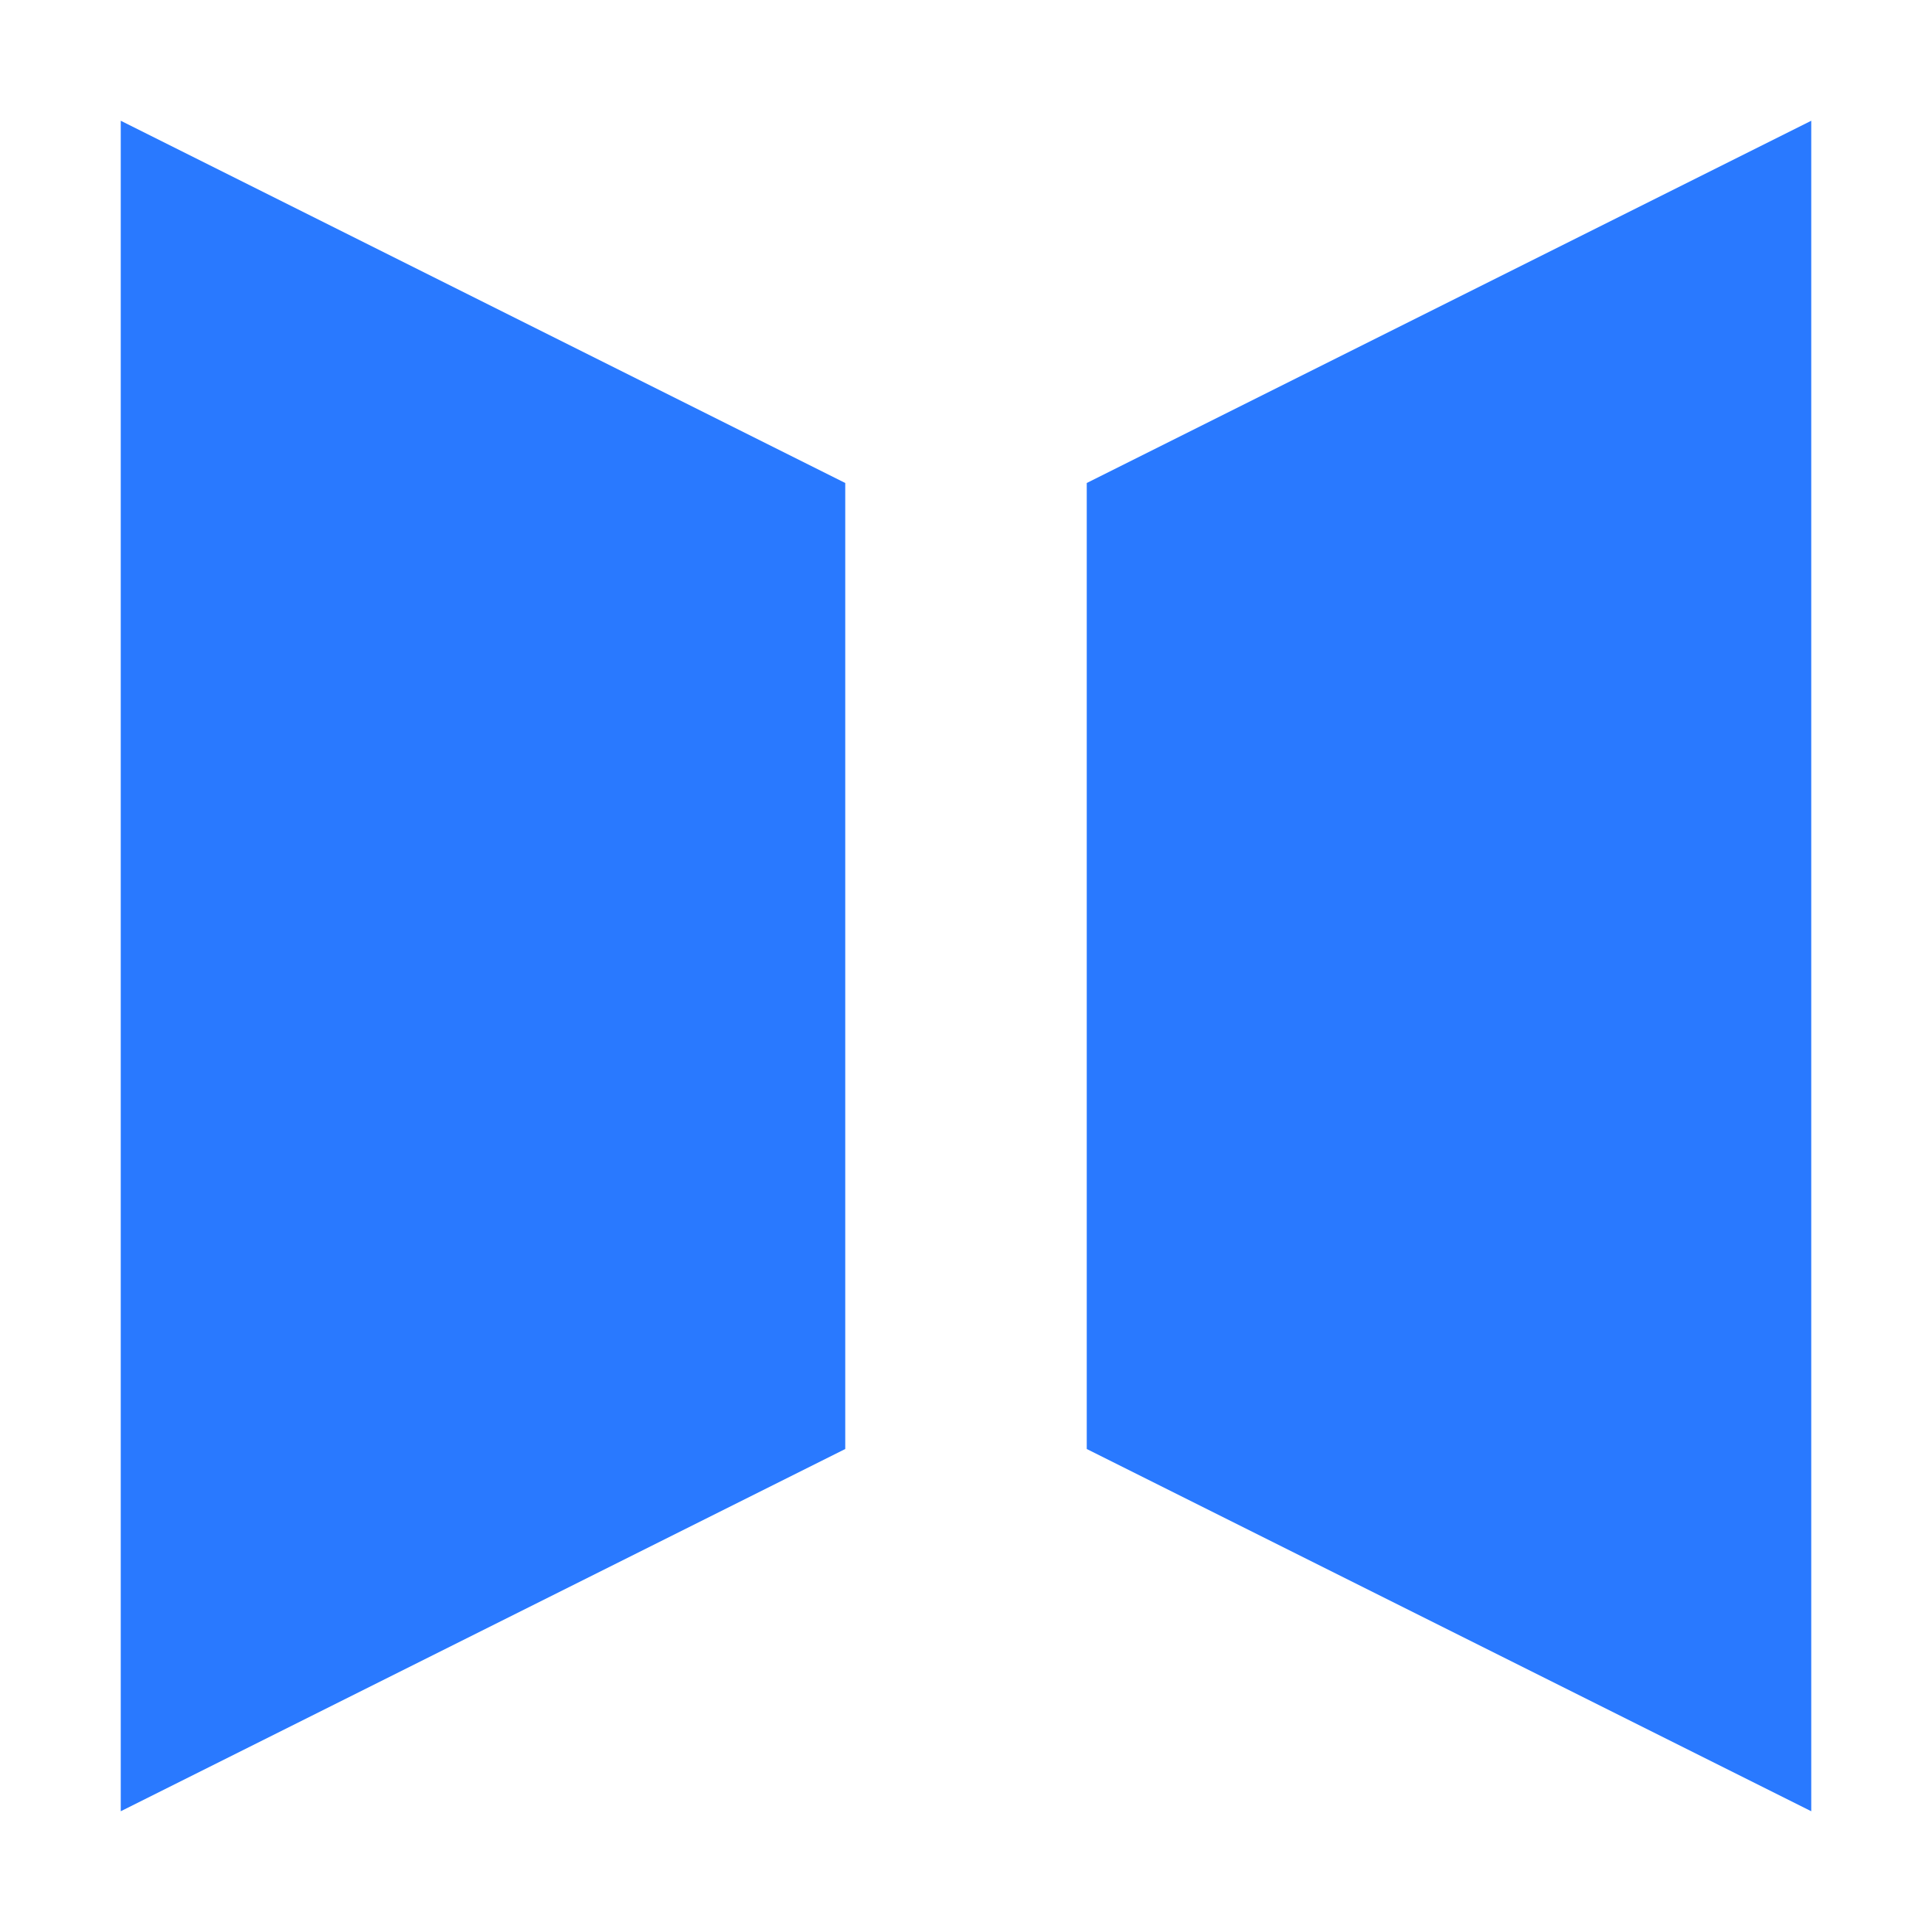
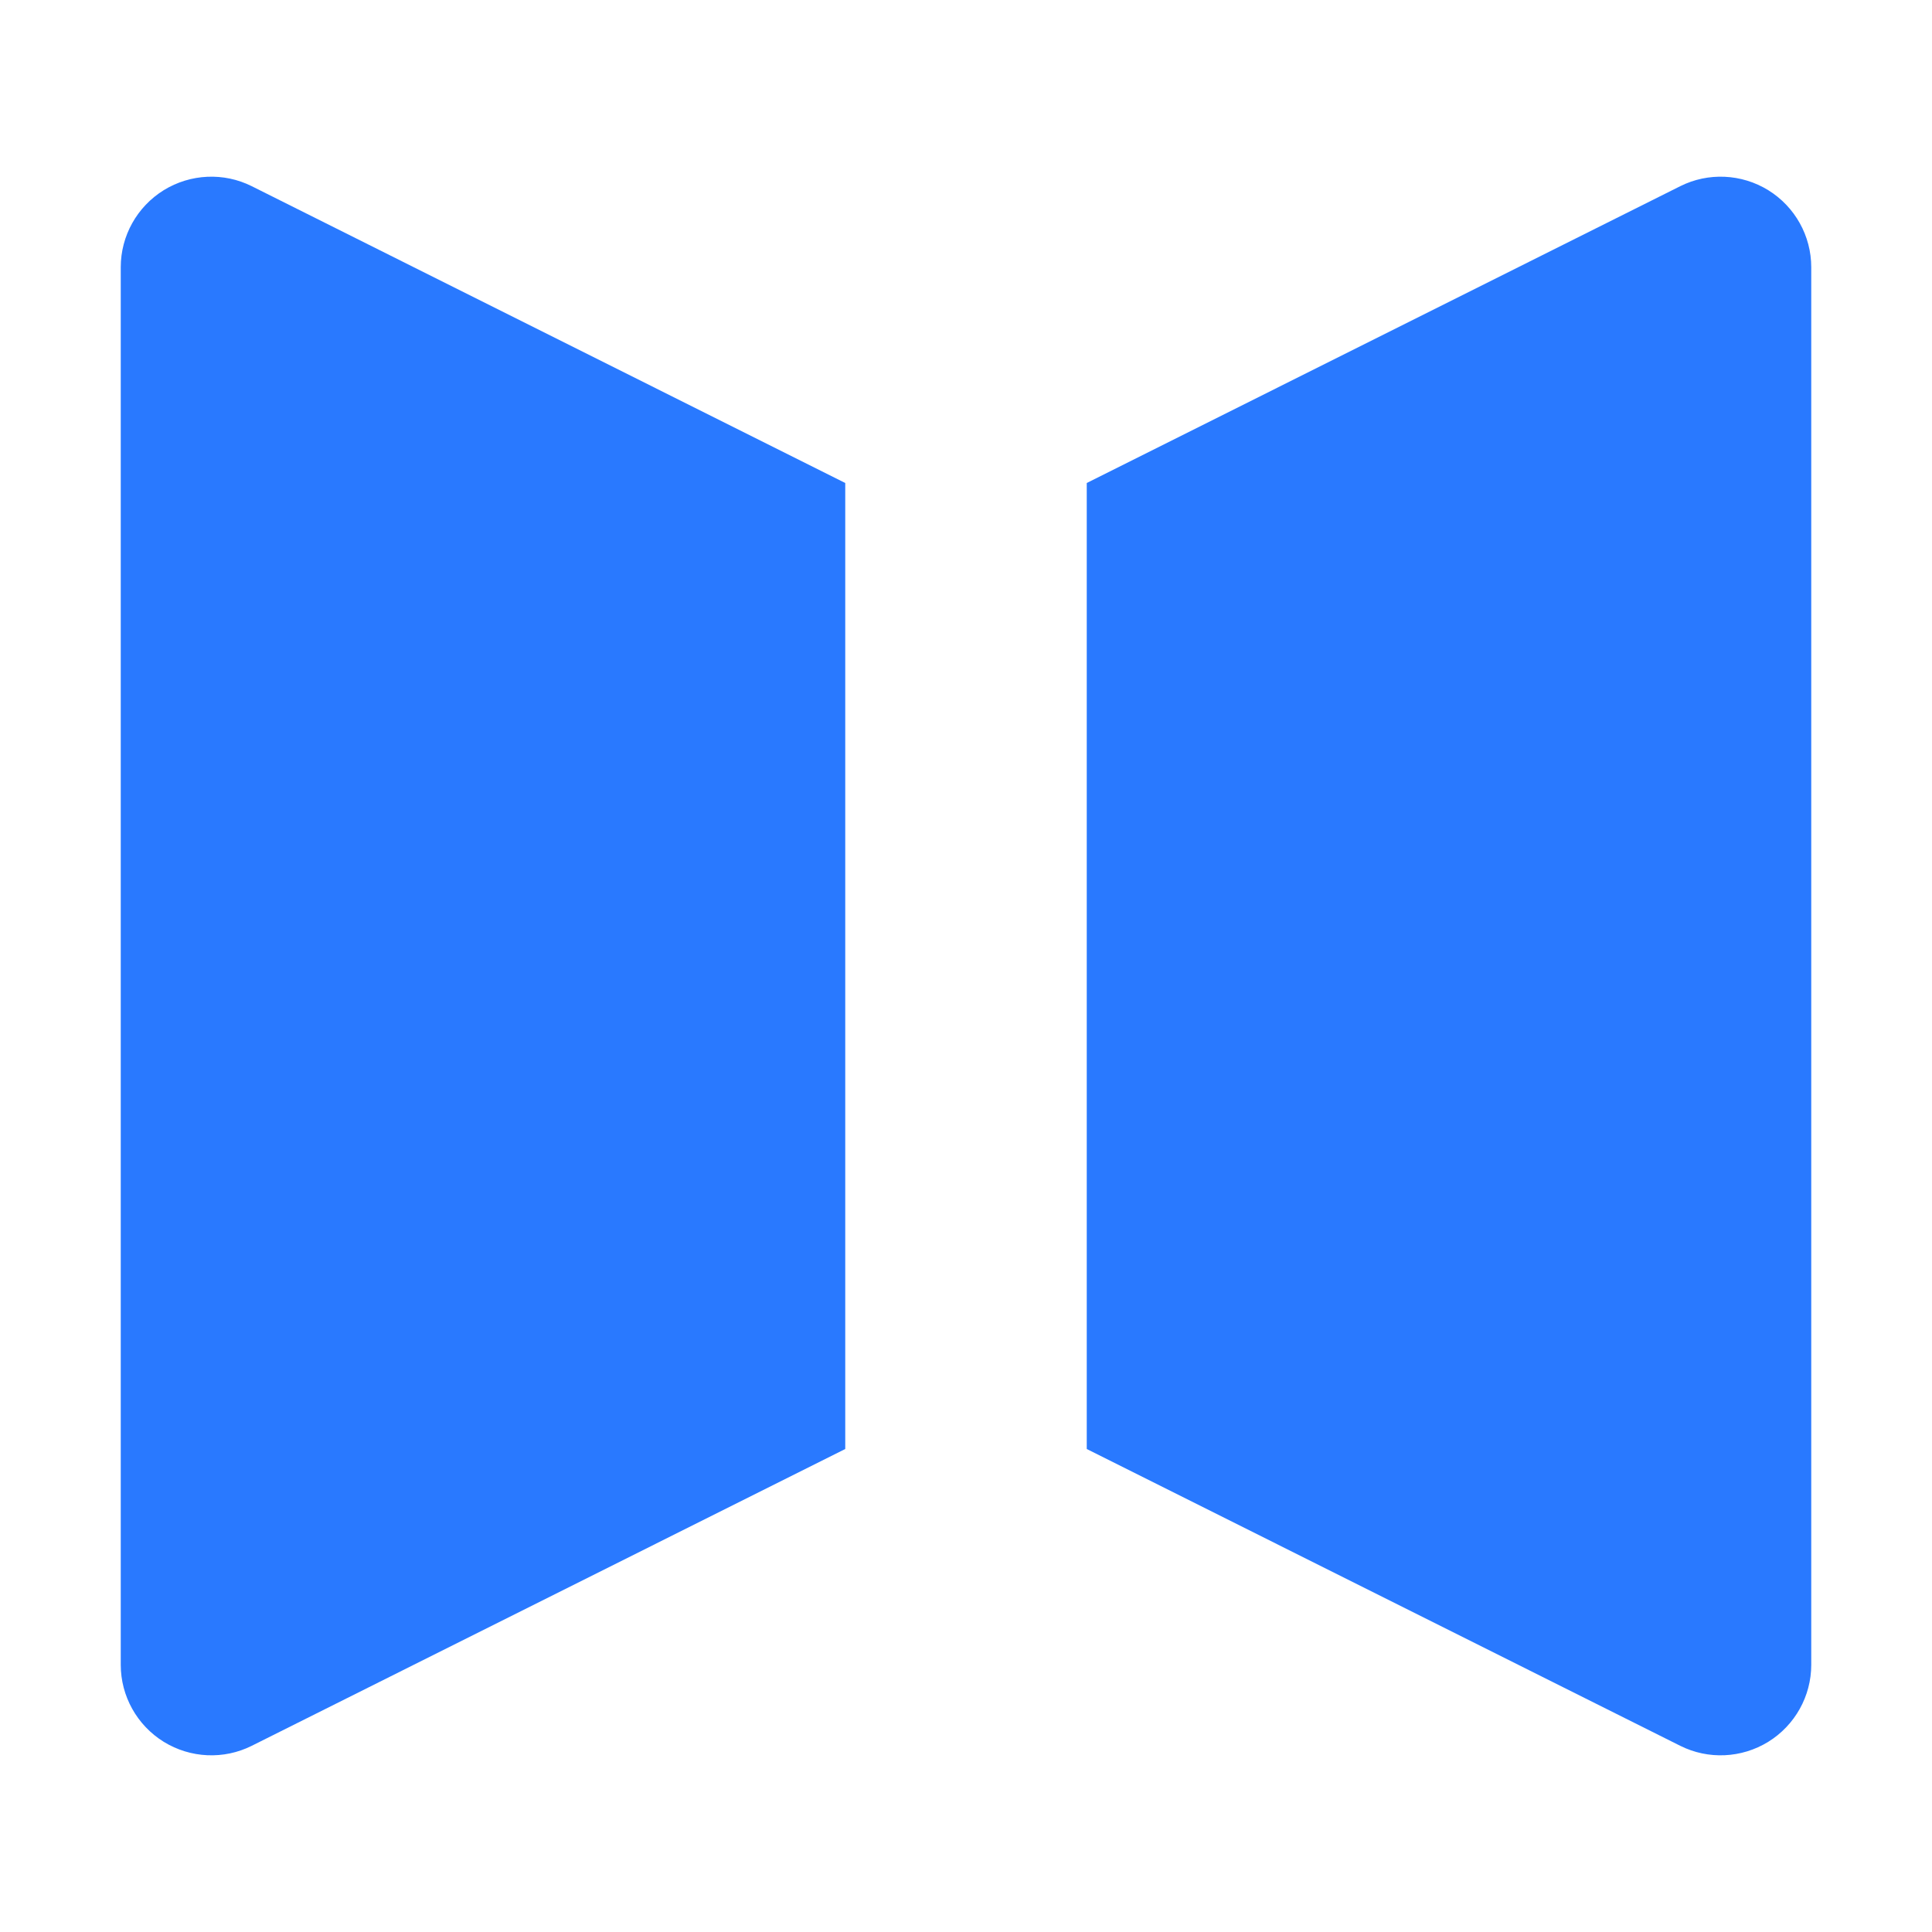
<svg xmlns="http://www.w3.org/2000/svg" width="100%" height="100%" viewBox="0 0 16 16" version="1.1" xml:space="preserve" style="fill-rule:evenodd;clip-rule:evenodd;stroke-linejoin:round;stroke-miterlimit:2;">
-   <g id="green">
-     <path d="M1,1L1,15L7,12L7,4L1,1ZM15,1L15,15L9,12L9,4L15,1Z" style="fill:rgb(41,121,255);" />
+   <g id="light">
+     <g id="green">
+       <path d="M2.085,1.542c-0.232,-0.116 -0.508,-0.103 -0.729,0.033c-0.221,0.137 -0.356,0.378 -0.356,0.638c0,2.649 0,8.925 0,11.574c-0,0.26 0.135,0.501 0.356,0.638c0.221,0.136 0.497,0.149 0.729,0.033c1.729,-0.865 4.915,-2.458 4.915,-2.458l0,-8c0,0 -3.186,-1.593 -4.915,-2.458Zm11.83,0c0.232,-0.116 0.508,-0.103 0.729,0.033c0.221,0.137 0.356,0.378 0.356,0.638c0,2.649 -0,8.925 0,11.574c0,0.26 -0.135,0.501 -0.356,0.638c-0.221,0.136 -0.497,0.149 -0.729,0.033c-1.729,-0.865 -4.915,-2.458 -4.915,-2.458l0,-8c0,0 3.186,-1.593 4.915,-2.458Z" style="fill:rgb(41,121,255);" />
+     </g>
+     <g id="red">
+         </g>
+     <g id="gray">
+         </g>
+     <g id="yellow">
+         </g>
+     <g id="icon">
+         </g>
  </g>
-   <g id="red">
-     </g>
-   <g id="gray">
-     </g>
-   <g id="yellow">
-     </g>
-   <g id="icon">
+   <g id="menu">
    </g>
</svg>
